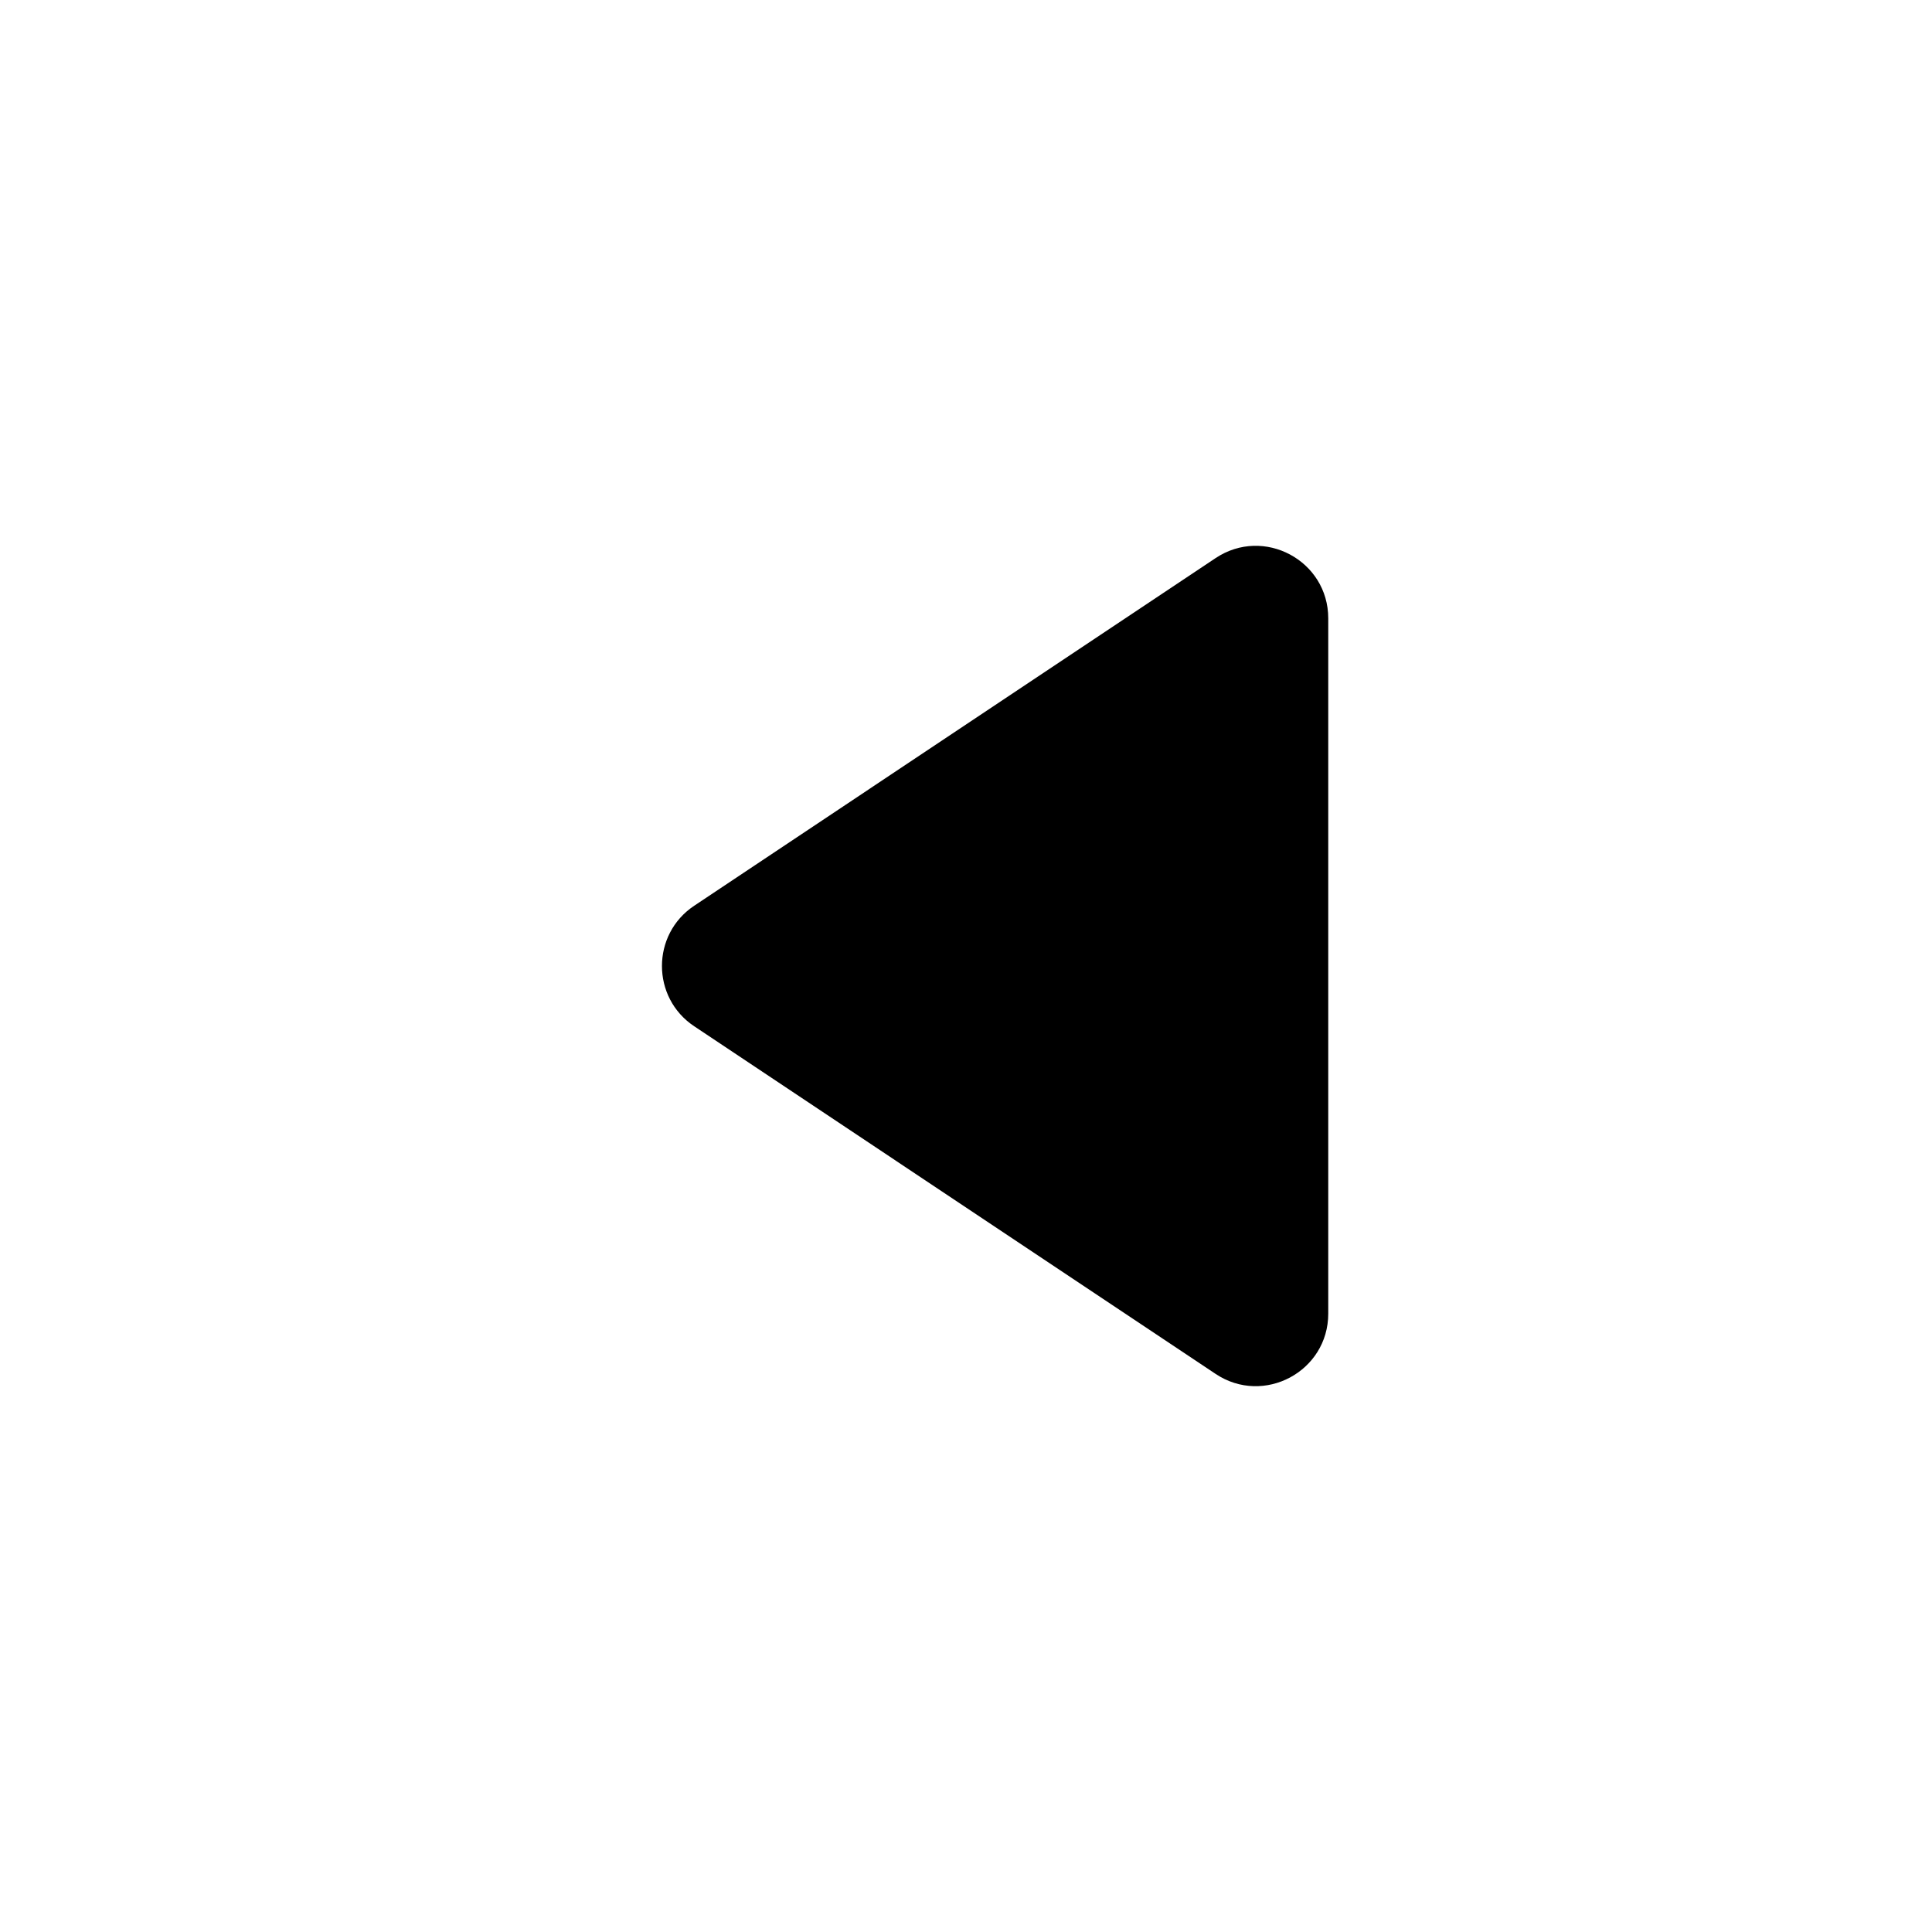
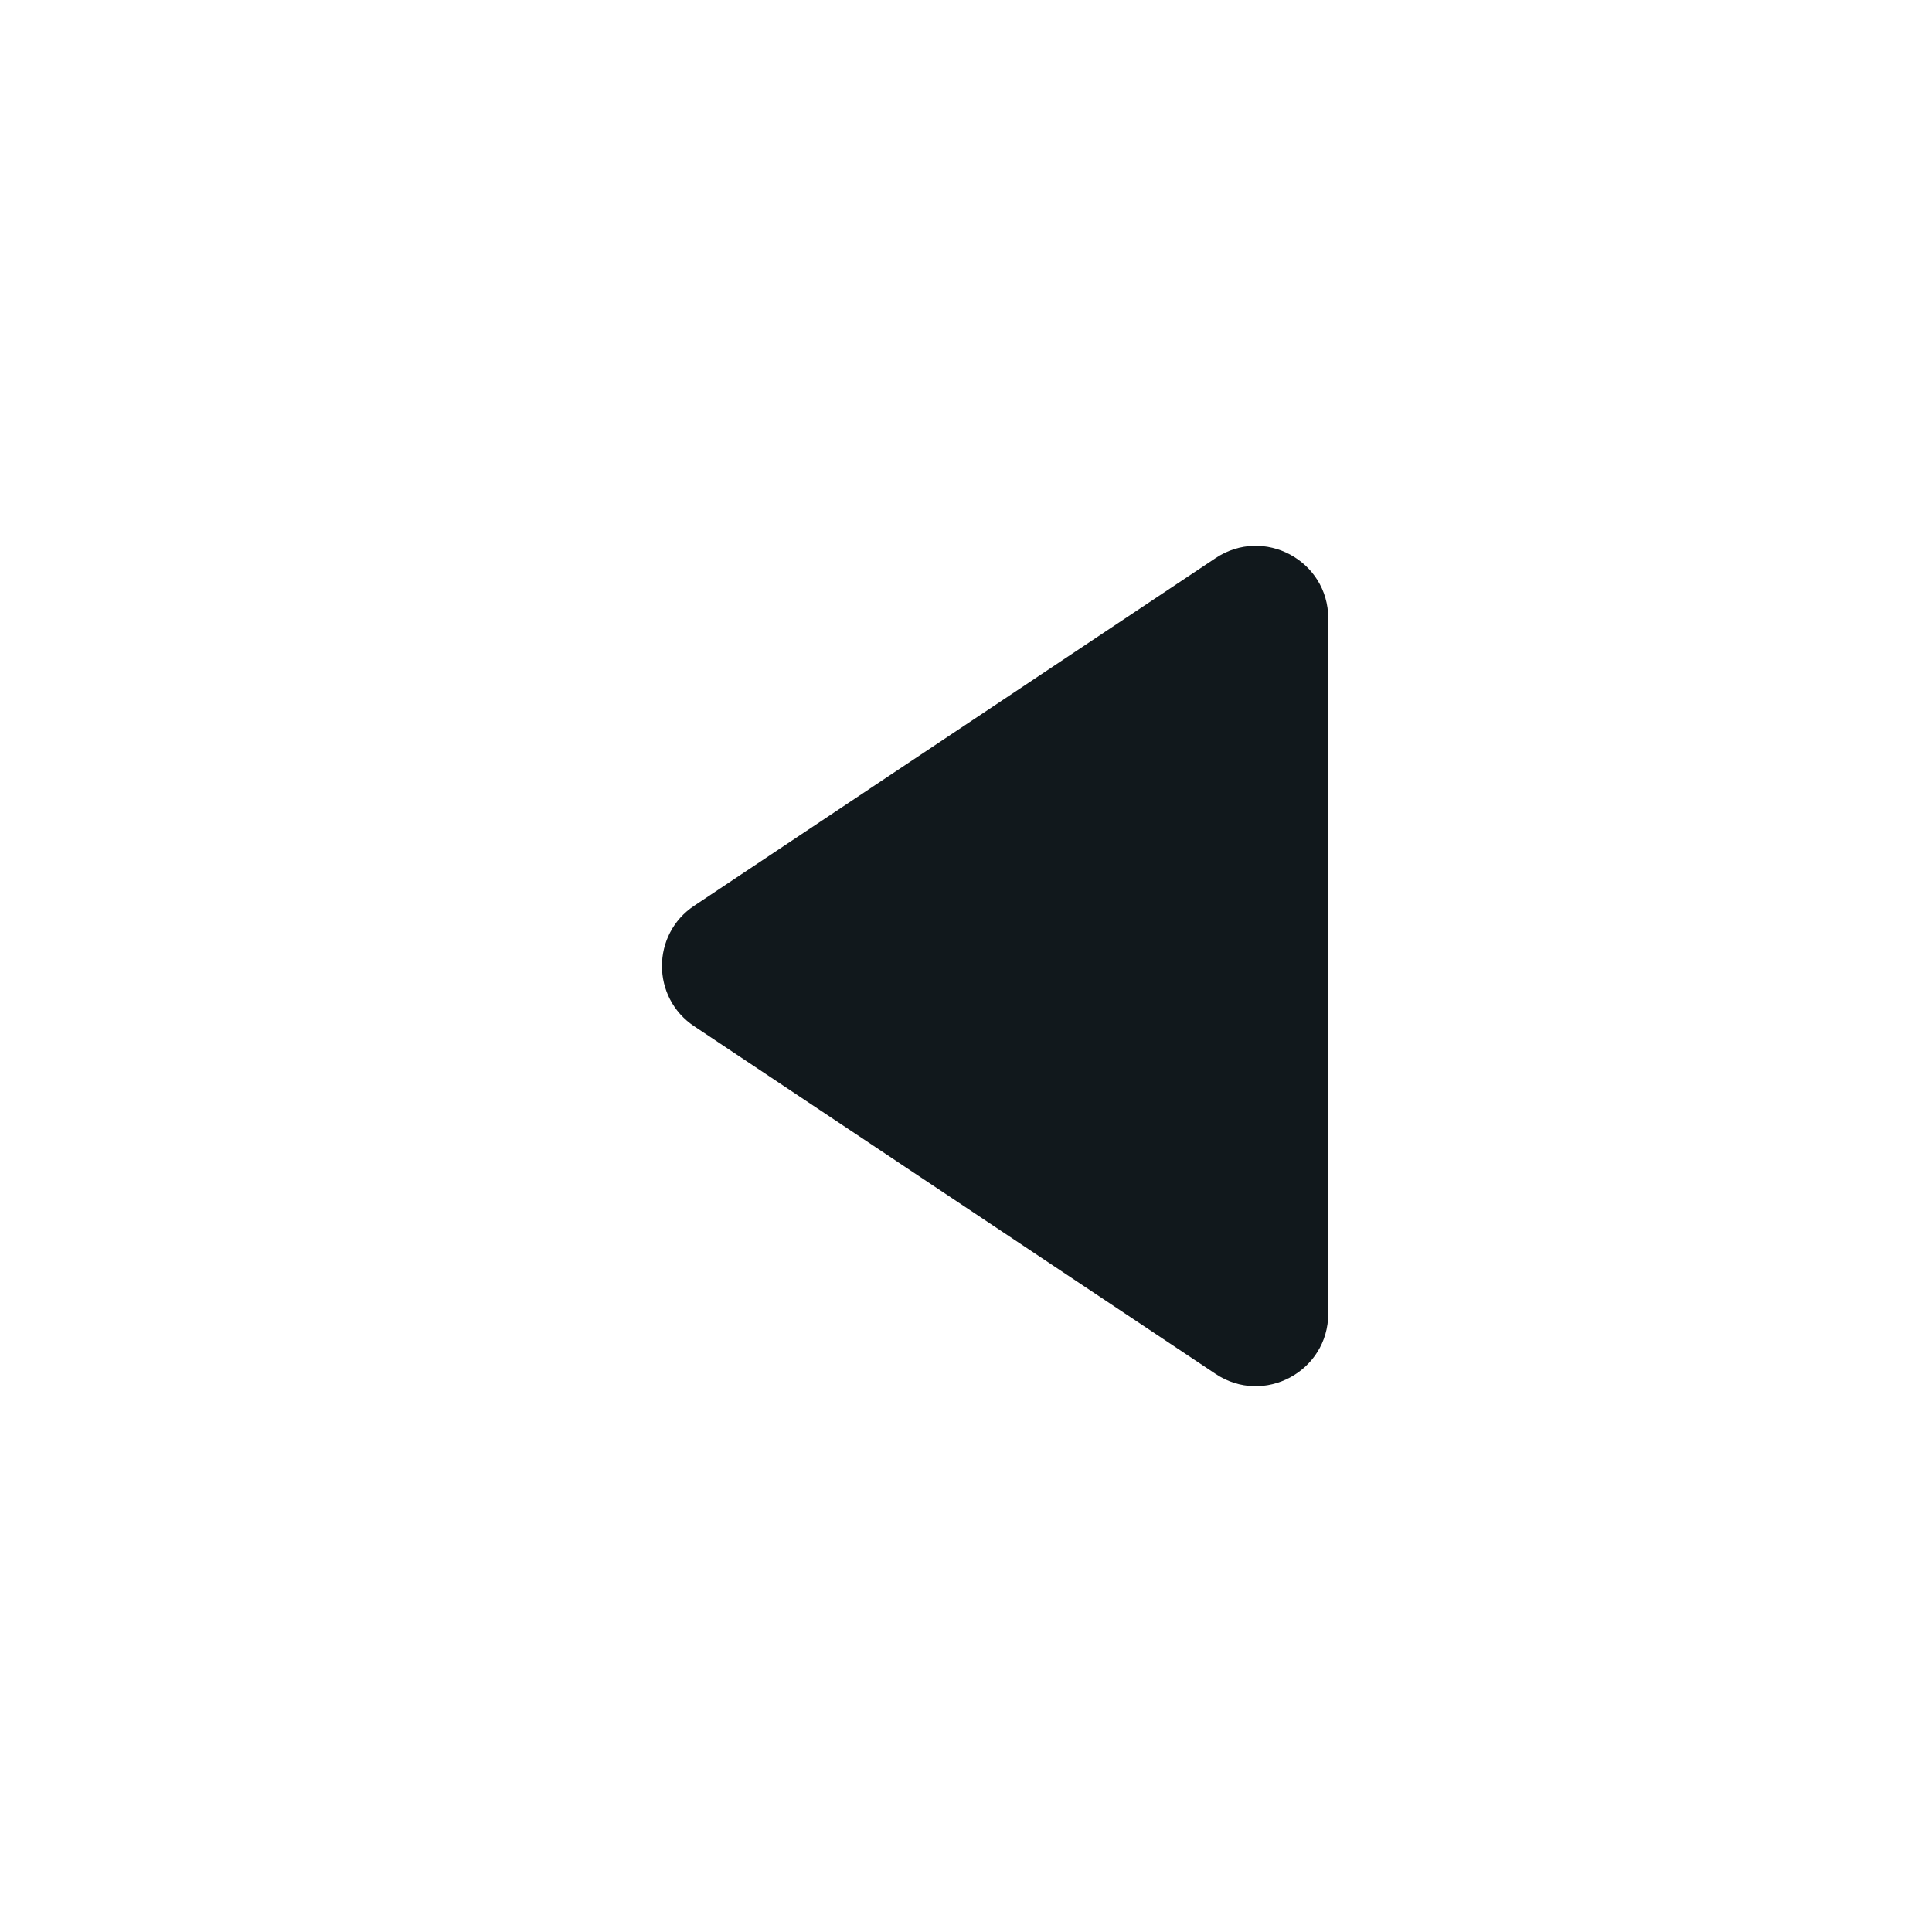
- <svg xmlns="http://www.w3.org/2000/svg" width="16" height="16" viewBox="0 0 16 16">
-   <path d="M5.749 8.499L10.067 11.378C10.466 11.644 11 11.358 11 10.879L11 5.121C11 4.642 10.466 4.356 10.067 4.622L5.749 7.501C5.393 7.738 5.393 8.262 5.749 8.499Z" />
+ <svg xmlns="http://www.w3.org/2000/svg" width="16" height="16" viewBox="0 0 16 16" fill="none">
+   <path d="M5.749 8.499L10.067 11.378C10.466 11.644 11 11.358 11 10.879L11 5.121C11 4.642 10.466 4.356 10.067 4.622L5.749 7.501C5.393 7.738 5.393 8.262 5.749 8.499Z" fill="#11181C" />
</svg>
